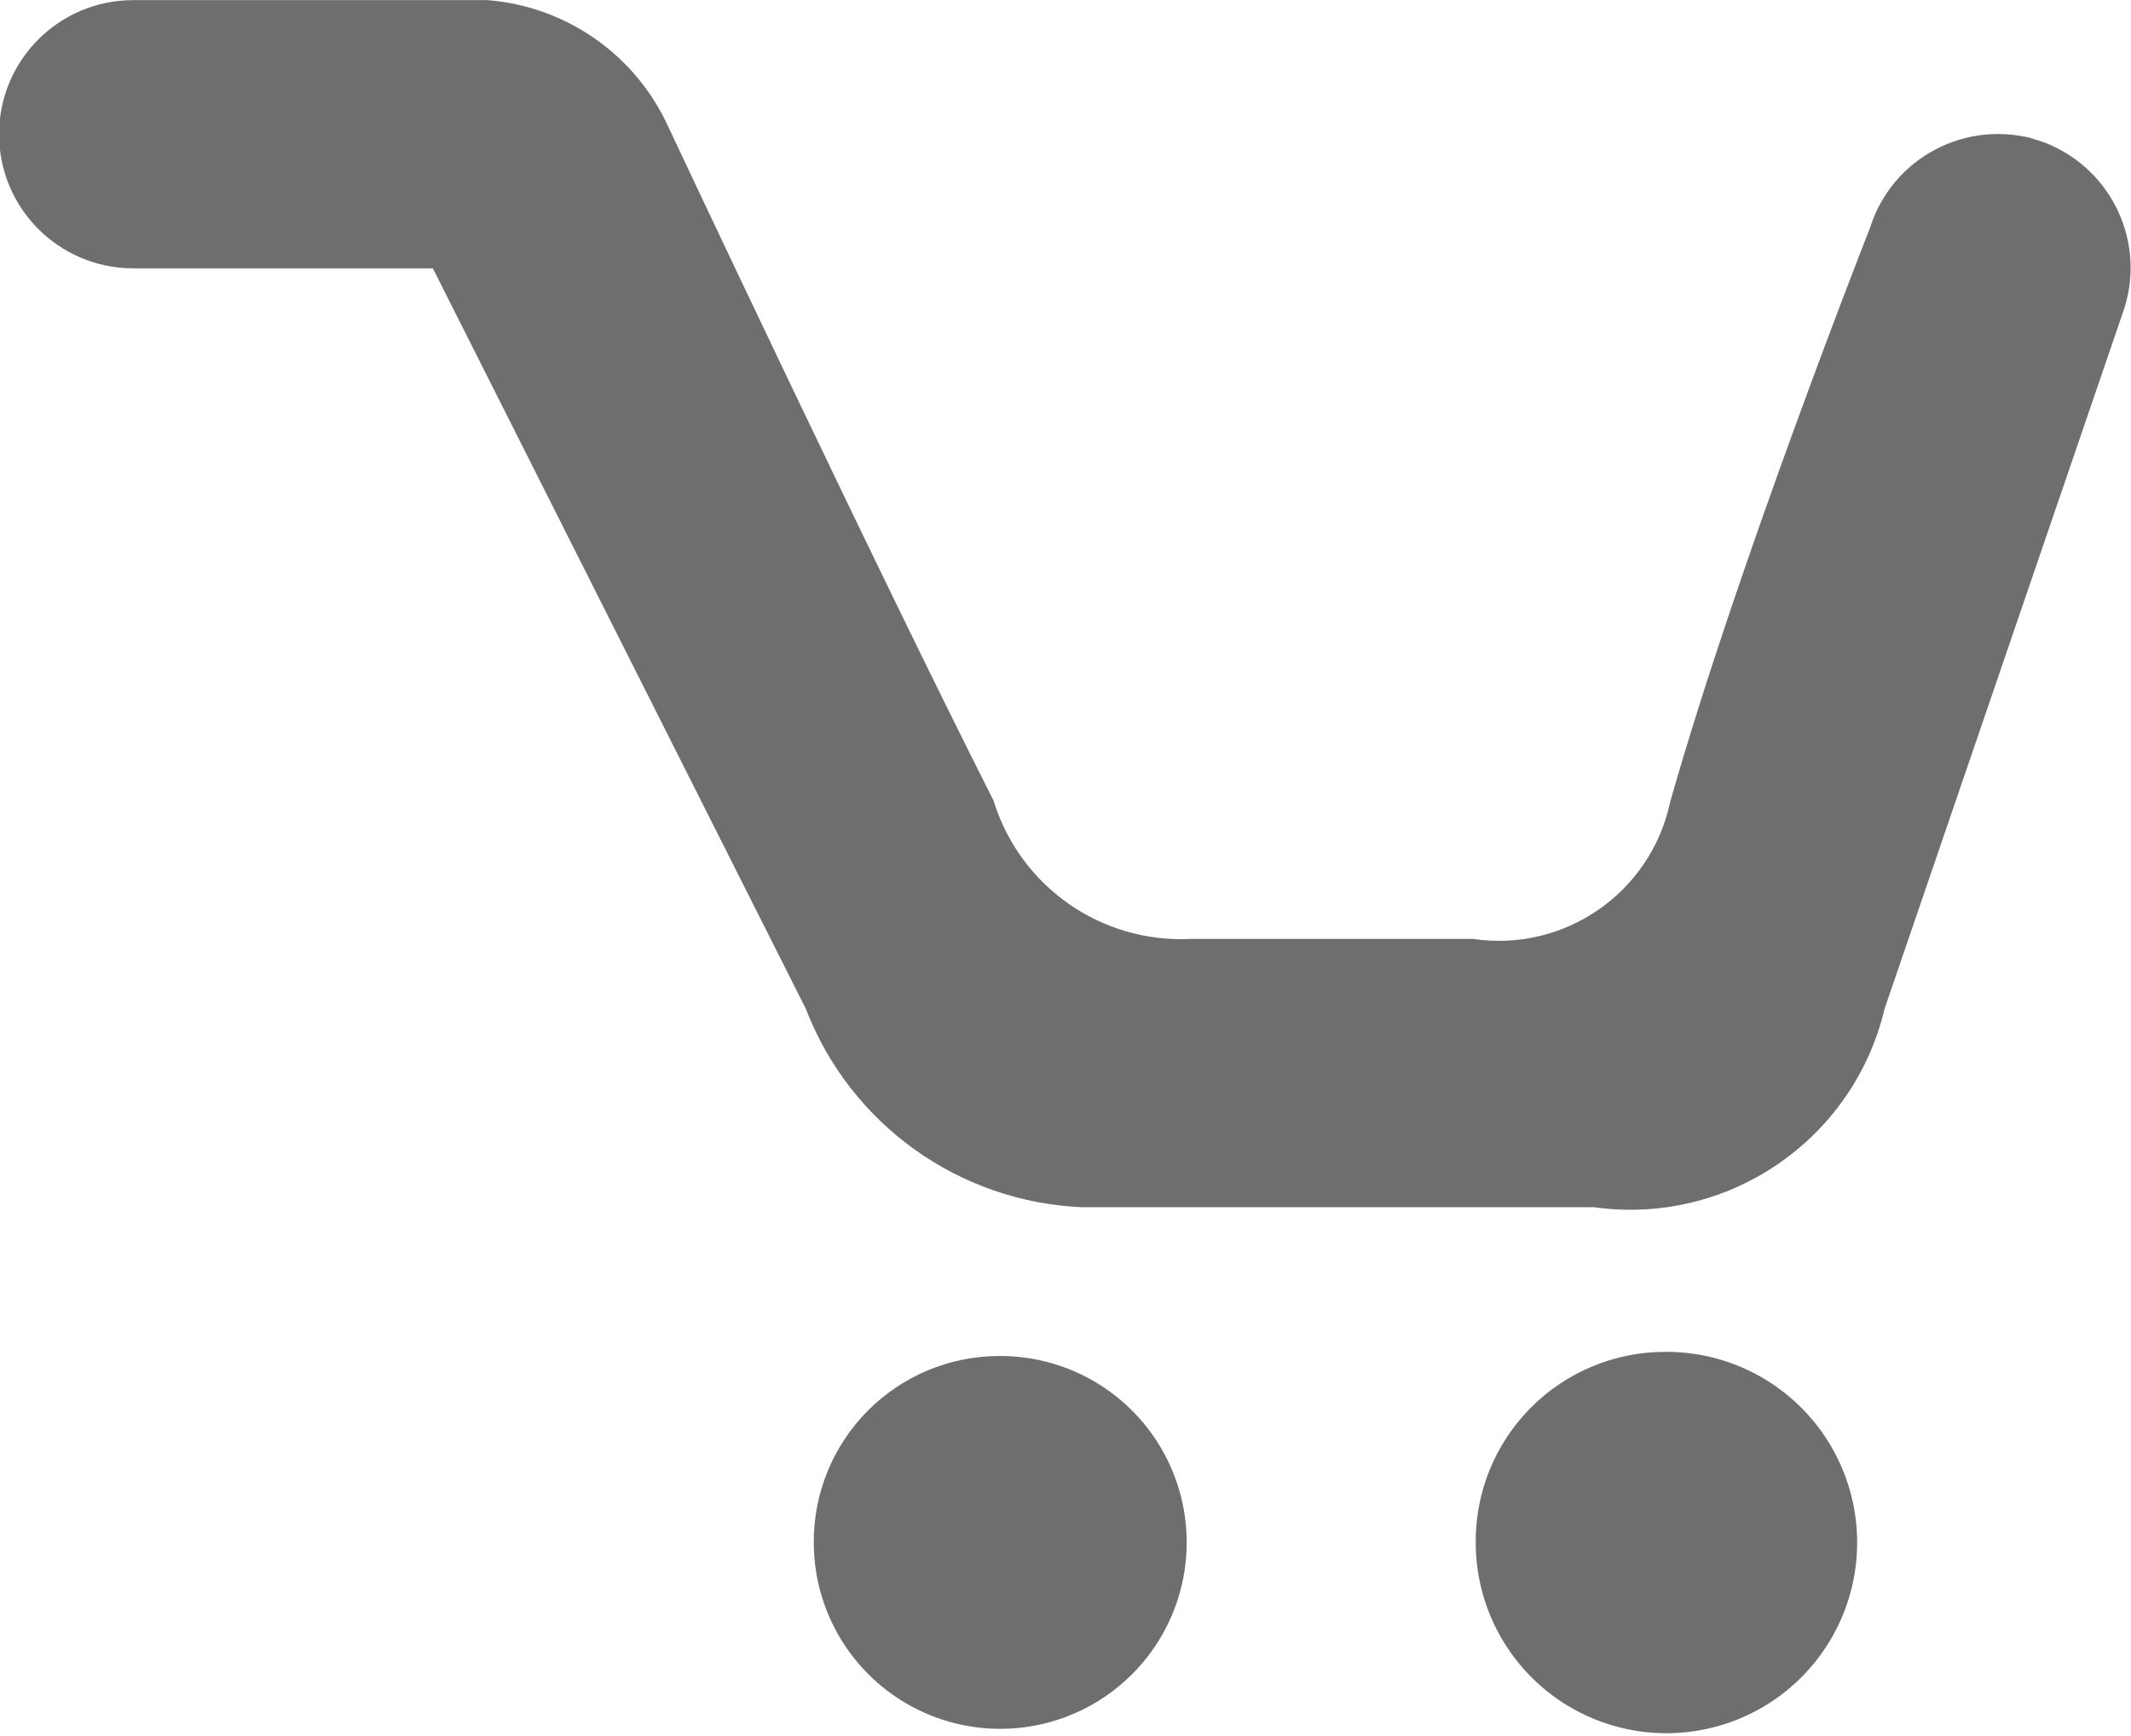
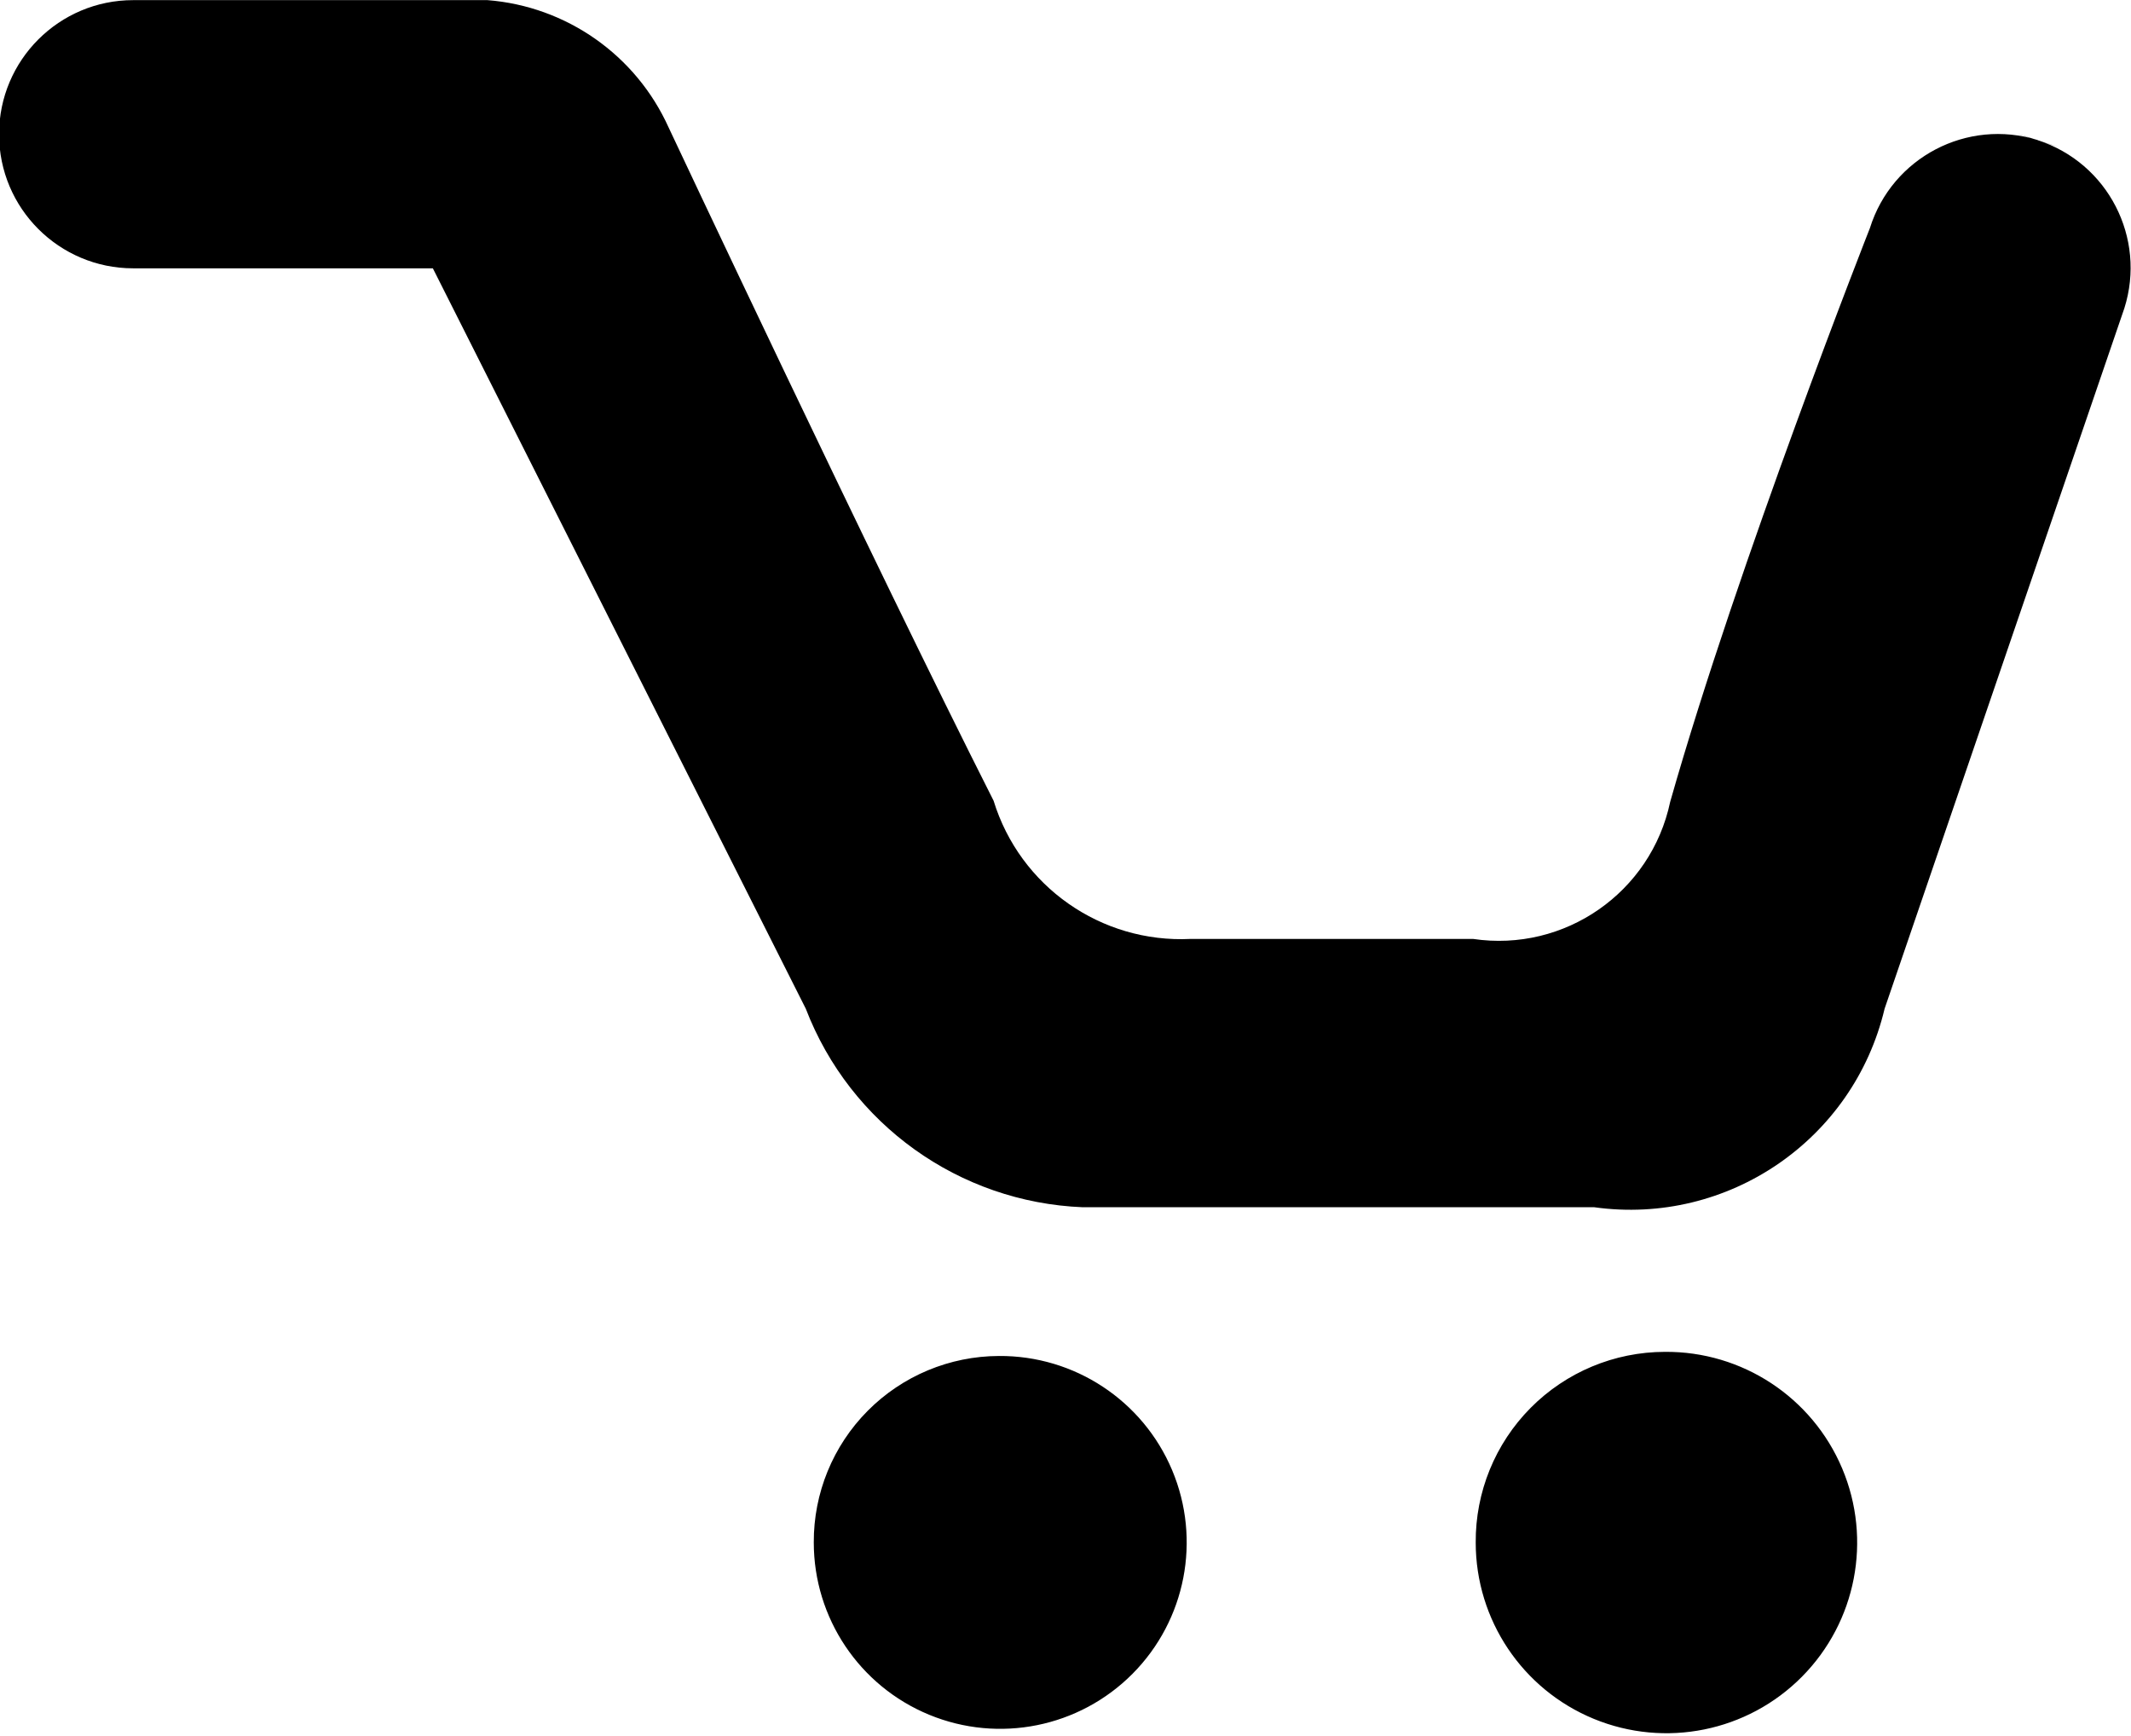
<svg xmlns="http://www.w3.org/2000/svg" width="16" height="13.031" viewBox="0 0 16 13.031">
-   <defs>
-     <style>
-       .cls-1 {
-         fill: #6e6e6e;
-         fill-rule: evenodd;
-       }
-     </style>
-   </defs>
-   <path id="Cart_Icon" data-name="Cart Icon" class="cls-1" d="M1109.5,80.183a1.4,1.4,0,1,1-1.39,1.4A1.394,1.394,0,0,1,1109.5,80.183Zm5-.031a1.432,1.432,0,1,1-1.42,1.432A1.422,1.422,0,0,1,1114.5,80.152Zm2.8-9.1a1.007,1.007,0,0,0-1.26.66s-0.99,2.513-1.5,4.31a1.315,1.315,0,0,1-1.48,1.029h-2.12a1.472,1.472,0,0,1-1.48-1.038c-0.91-1.8-2.44-5.056-2.44-5.056a1.632,1.632,0,0,0-1.36-.956H1103a1.007,1.007,0,0,0,0,2.014h2.25l2.8,5.56a2.328,2.328,0,0,0,2.08,1.491h3.84a1.962,1.962,0,0,0,2.18-1.491l1.8-5.26a1.007,1.007,0,0,0-.65-1.262c-0.53-.166.52,0.166,0,0s0.52,0.166,0,0S1117.82,71.22,1117.3,71.054Z" transform="translate(-1102 -70)" />
+   <path data-name="Cart Icon" class="cls-1" d="M7.5 10.183a1.4 1.4 0 1 1-1.39 1.4 1.394 1.394 0 0 1 1.39-1.4zm5-.031a1.432 1.432 0 1 1-1.42 1.432 1.422 1.422 0 0 1 1.42-1.432zm2.8-9.1a1.007 1.007 0 0 0-1.26.66s-.99 2.513-1.5 4.31a1.315 1.315 0 0 1-1.48 1.029H8.94a1.472 1.472 0 0 1-1.48-1.038C6.55 4.213 5.02.957 5.02.957A1.632 1.632 0 0 0 3.66.001H1a1.007 1.007 0 0 0 0 2.014h2.25l2.8 5.56a2.328 2.328 0 0 0 2.08 1.491h3.84a1.962 1.962 0 0 0 2.18-1.491l1.8-5.26a1.007 1.007 0 0 0-.65-1.262c-.53-.166.52.166 0 0s.52.166 0 0 .52.167 0 .001z" />
</svg>
